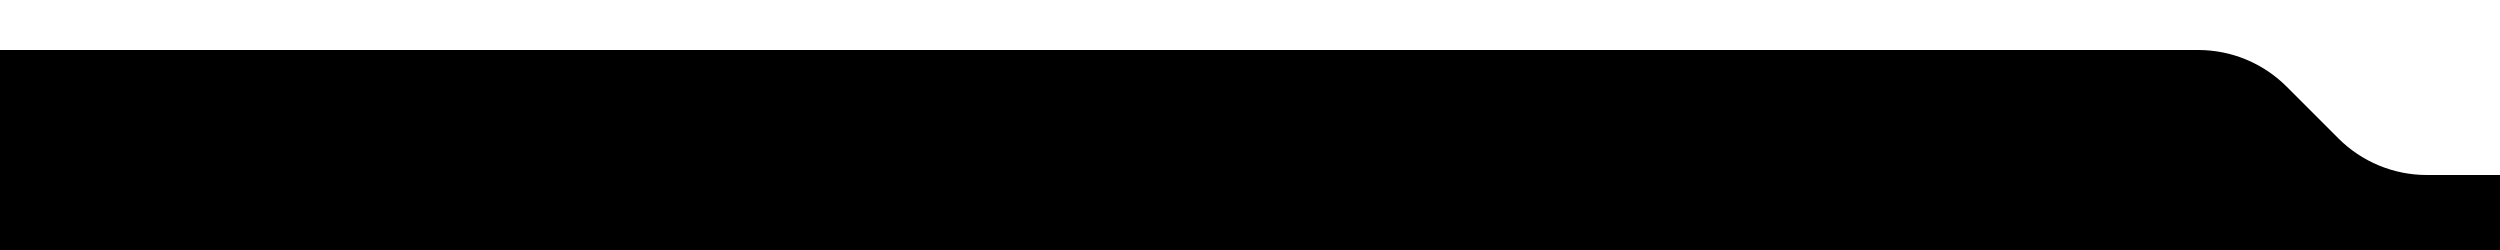
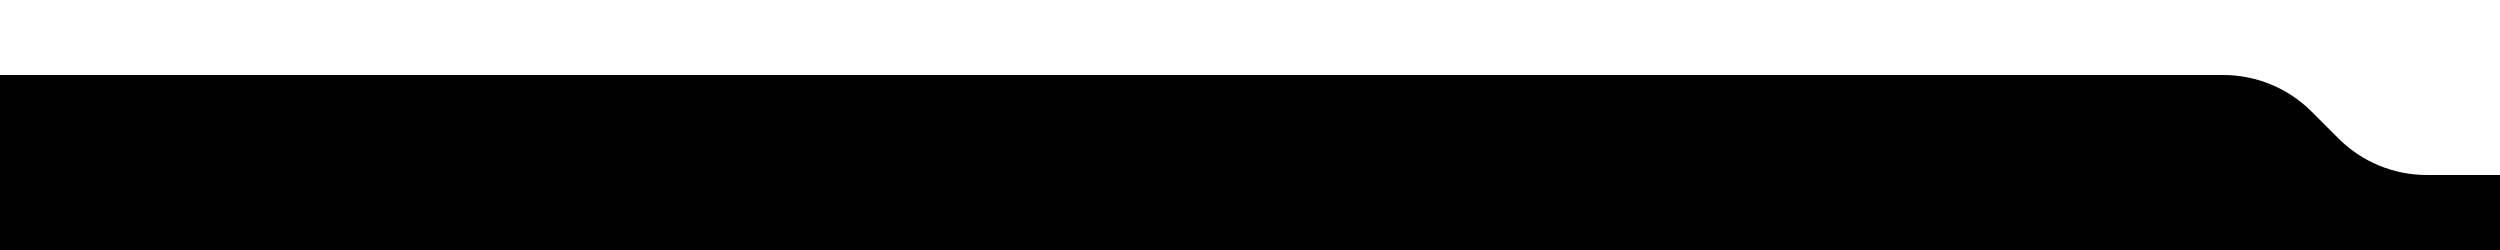
<svg xmlns="http://www.w3.org/2000/svg" width="100%" height="100%" viewBox="0 0 1000 100" version="1.1" xml:space="preserve" style="fill-rule:evenodd;clip-rule:evenodd;stroke-linejoin:round;stroke-miterlimit:2;">
  <g transform="matrix(-1,0,0,1,1000,0)">
-     <path d="M0,100L0,70L29.289,70C42.55,70 55.268,64.732 64.645,55.355C71.167,48.833 78.833,41.167 85.355,34.645C94.732,25.268 107.45,20 120.711,20L1000,20L1000,100L0,100Z" />
+     <path d="M0,100L0,70L29.289,70C42.55,70 55.268,64.732 64.645,55.355C68.137,51.863 71.863,48.137 75.355,44.645C84.732,35.268 97.45,30 110.711,30C246.149,30 1000,30 1000,30L1000,100L0,100Z" />
  </g>
</svg>
